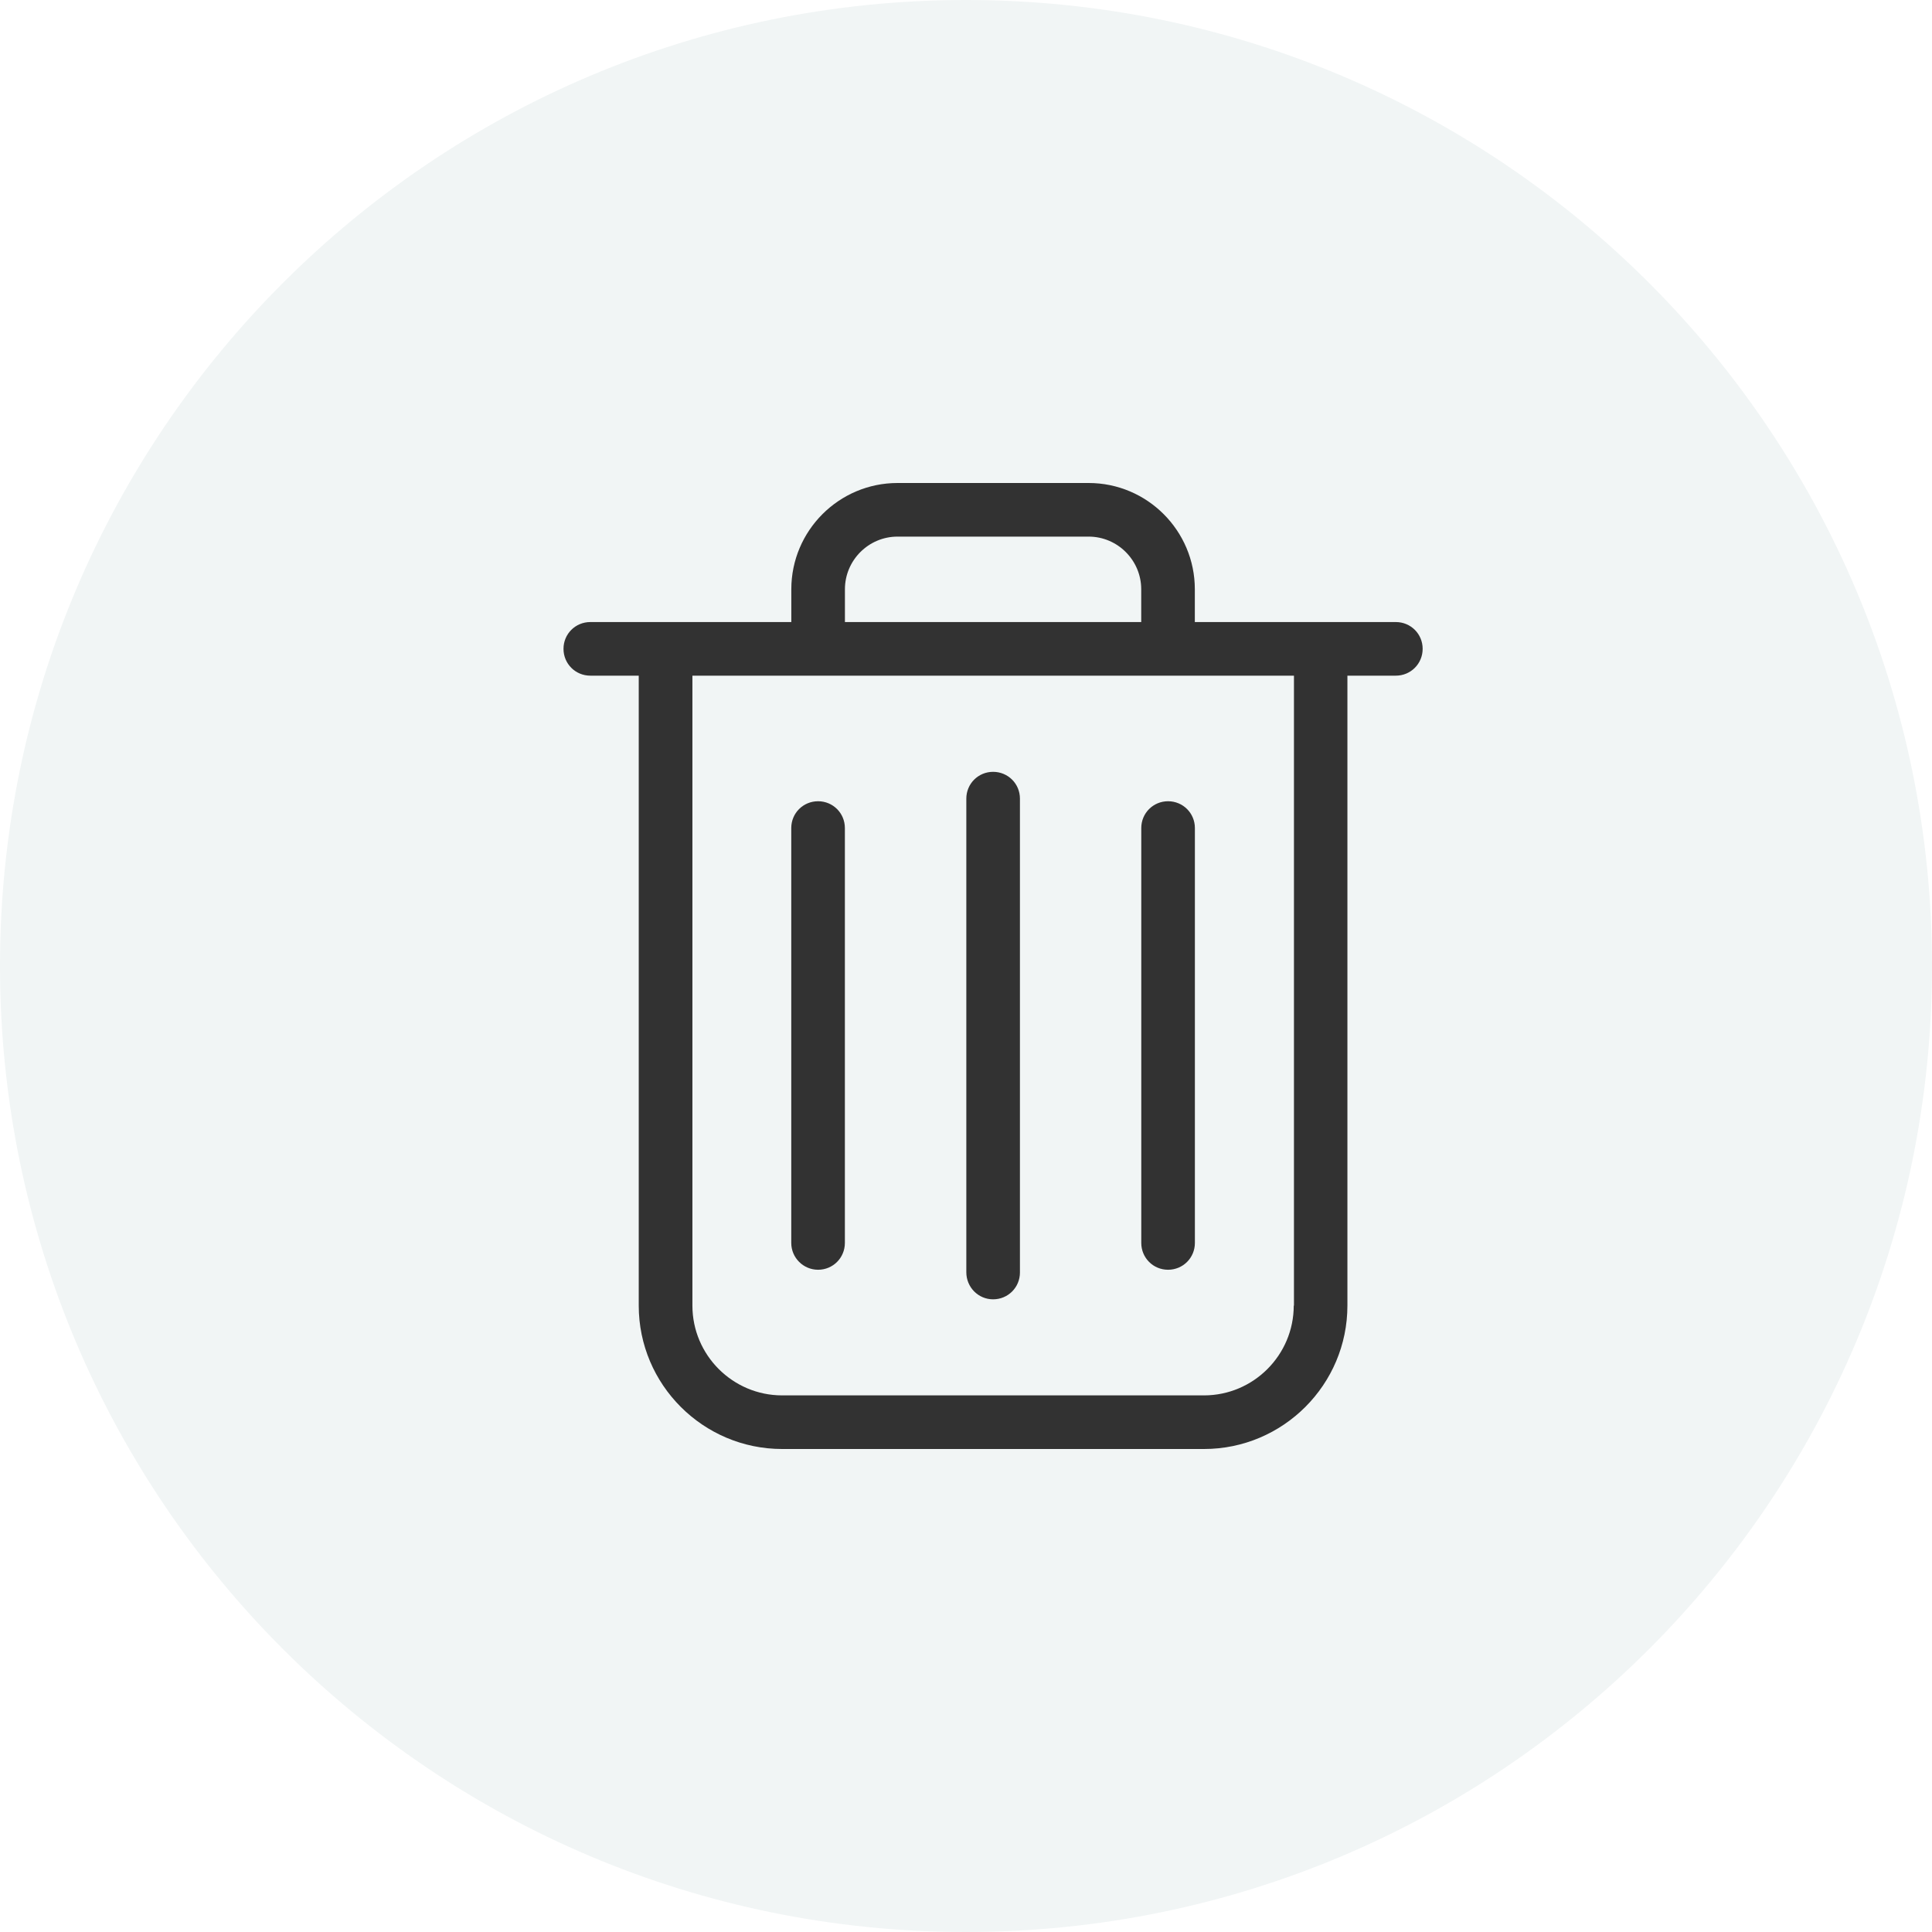
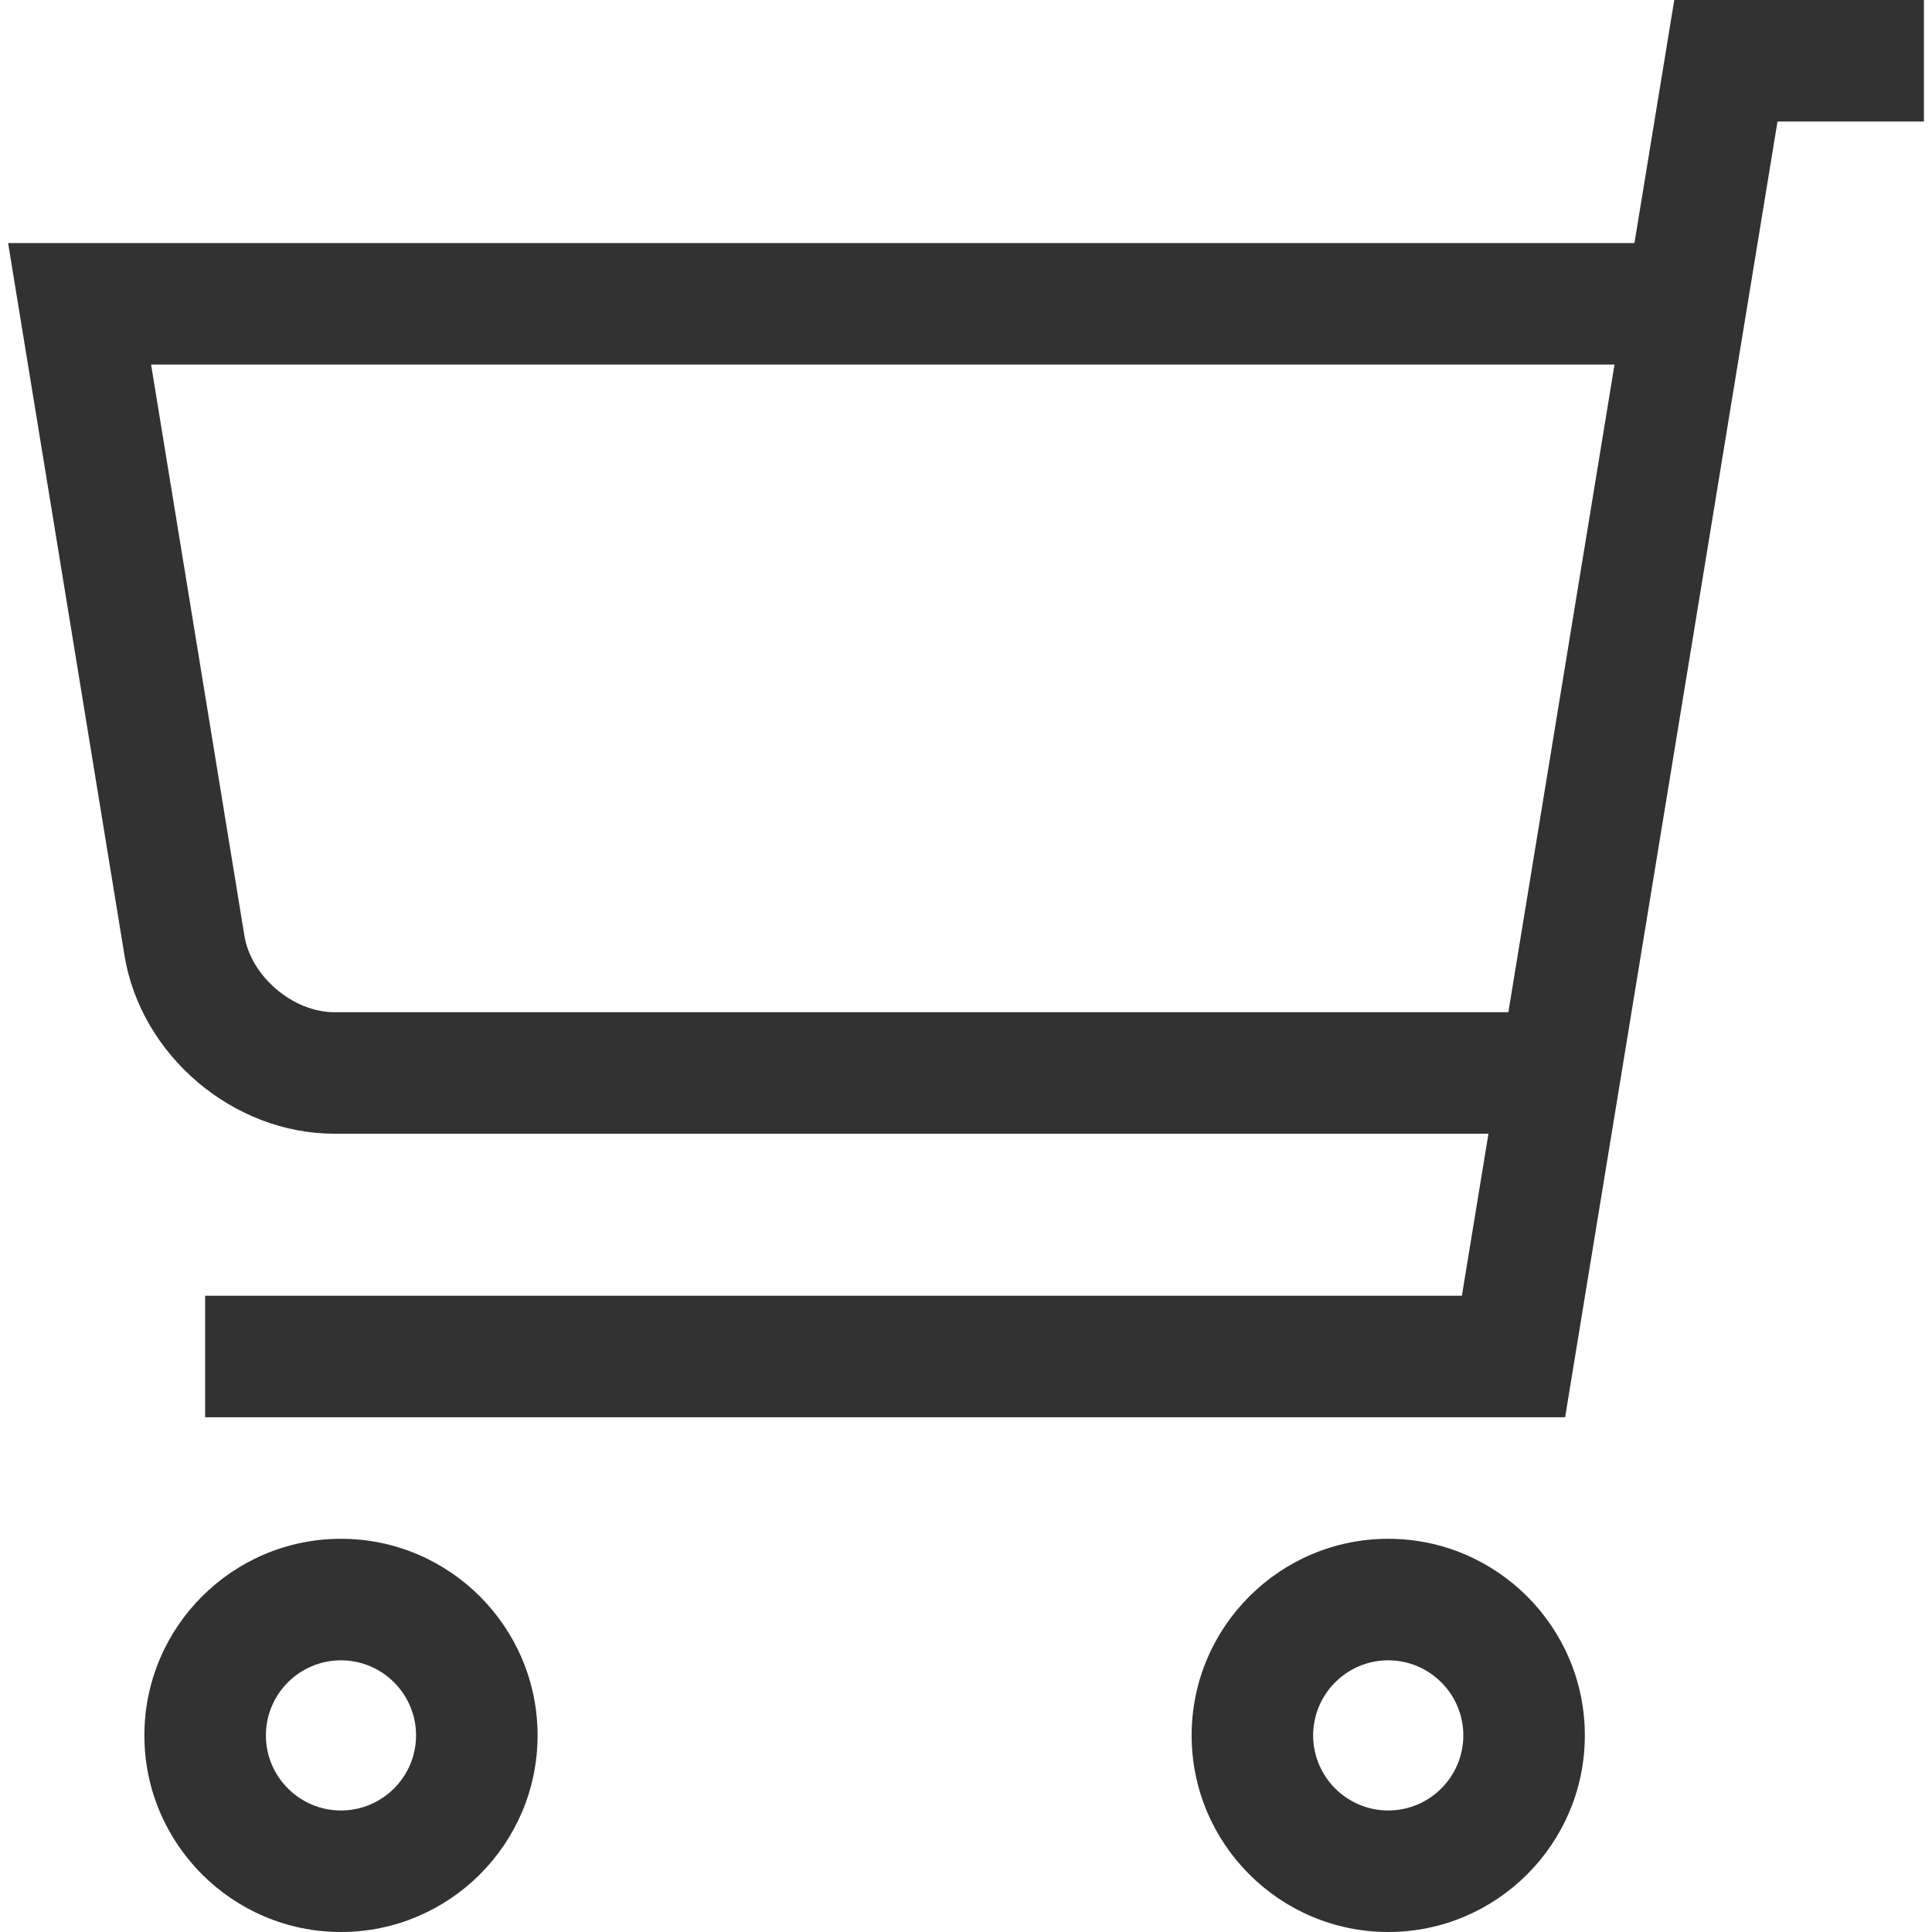
- <svg xmlns="http://www.w3.org/2000/svg" width="36" height="36" viewBox="0 0 36 36" fill="none">
-   <circle cx="18" cy="18" r="18" fill="#F1F5F5" />
-   <path d="M26.009 11.591H22.264V10.98C22.264 9.888 21.376 9 20.285 9H16.724C15.633 9 14.745 9.888 14.745 10.98V11.591H11C10.722 11.591 10.5 11.812 10.5 12.09C10.5 12.368 10.722 12.59 11 12.59H11.902V24.328C11.902 25.801 13.102 27 14.574 27H22.435C23.907 27 25.107 25.801 25.107 24.328V12.59H26.009C26.287 12.59 26.509 12.368 26.509 12.09C26.509 11.812 26.287 11.591 26.009 11.591ZM15.744 10.98C15.744 10.44 16.184 9.999 16.724 9.999H20.285C20.825 9.999 21.265 10.44 21.265 10.98V11.591H15.744V10.98ZM24.107 24.328C24.107 25.25 23.356 26.001 22.435 26.001H14.574C13.653 26.001 12.902 25.25 12.902 24.328V12.59H24.111V24.328H24.107Z" fill="#323232" />
-   <path d="M18.505 24.211C18.783 24.211 19.005 23.989 19.005 23.711V14.881C19.005 14.604 18.783 14.382 18.505 14.382C18.228 14.382 18.006 14.604 18.006 14.881V23.707C18.006 23.985 18.228 24.211 18.505 24.211Z" fill="#323232" />
-   <path d="M15.244 23.66C15.521 23.66 15.743 23.438 15.743 23.16V15.429C15.743 15.152 15.521 14.93 15.244 14.93C14.966 14.93 14.744 15.152 14.744 15.429V23.16C14.744 23.438 14.97 23.66 15.244 23.66Z" fill="#323232" />
-   <path d="M21.765 23.66C22.043 23.66 22.265 23.438 22.265 23.16V15.429C22.265 15.152 22.043 14.93 21.765 14.93C21.488 14.93 21.266 15.152 21.266 15.429V23.16C21.266 23.438 21.488 23.66 21.765 23.66Z" fill="#323232" />
+ <svg xmlns="http://www.w3.org/2000/svg" width="24" height="24" fill="#323232" version="1.1" id="Layer_1" x="0px" y="0px" viewBox="0 0 476.944 476.944" style="enable-background:new 0 0 476.944 476.944;" xml:space="preserve">
+   <g>
+     <path d="M84.176,379.875c-26.762,0-48.535,21.772-48.535,48.534s21.772,48.534,48.535,48.534c26.762,0,48.534-21.772,48.534-48.534   S110.938,379.875,84.176,379.875z M84.176,446.944c-10.22,0-18.535-8.314-18.535-18.534s8.314-18.534,18.535-18.534   c10.22,0,18.534,8.314,18.534,18.534S94.396,446.944,84.176,446.944z" />
+     <path d="M342.707,379.875c-26.762,0-48.534,21.772-48.534,48.534s21.772,48.534,48.534,48.534   c26.762,0,48.535-21.772,48.535-48.534S369.469,379.875,342.707,379.875z M342.707,446.944c-10.22,0-18.534-8.314-18.534-18.534   s8.314-18.534,18.534-18.534c10.22,0,18.535,8.314,18.535,18.534S352.927,446.944,342.707,446.944z" />
+     <path d="M413.322,0l-9.835,60H1.999l28.736,175.88c4.044,24.67,26.794,43.995,51.794,43.995h284.917l-6.557,40H50.642v30h335.73   L438.804,30h36.141V0H413.322z M372.363,249.875H82.529c-10.174,0-20.543-8.808-22.188-18.841L37.298,90h361.271L372.363,249.875z" />
+   </g>
+   <g>
+ </g>
+   <g>
+ </g>
+   <g>
+ </g>
+   <g>
+ </g>
+   <g>
+ </g>
+   <g>
+ </g>
+   <g>
+ </g>
+   <g>
+ </g>
+   <g>
+ </g>
+   <g>
+ </g>
+   <g>
+ </g>
+   <g>
+ </g>
+   <g>
+ </g>
+   <g>
+ </g>
+   <g>
+ </g>
</svg>
